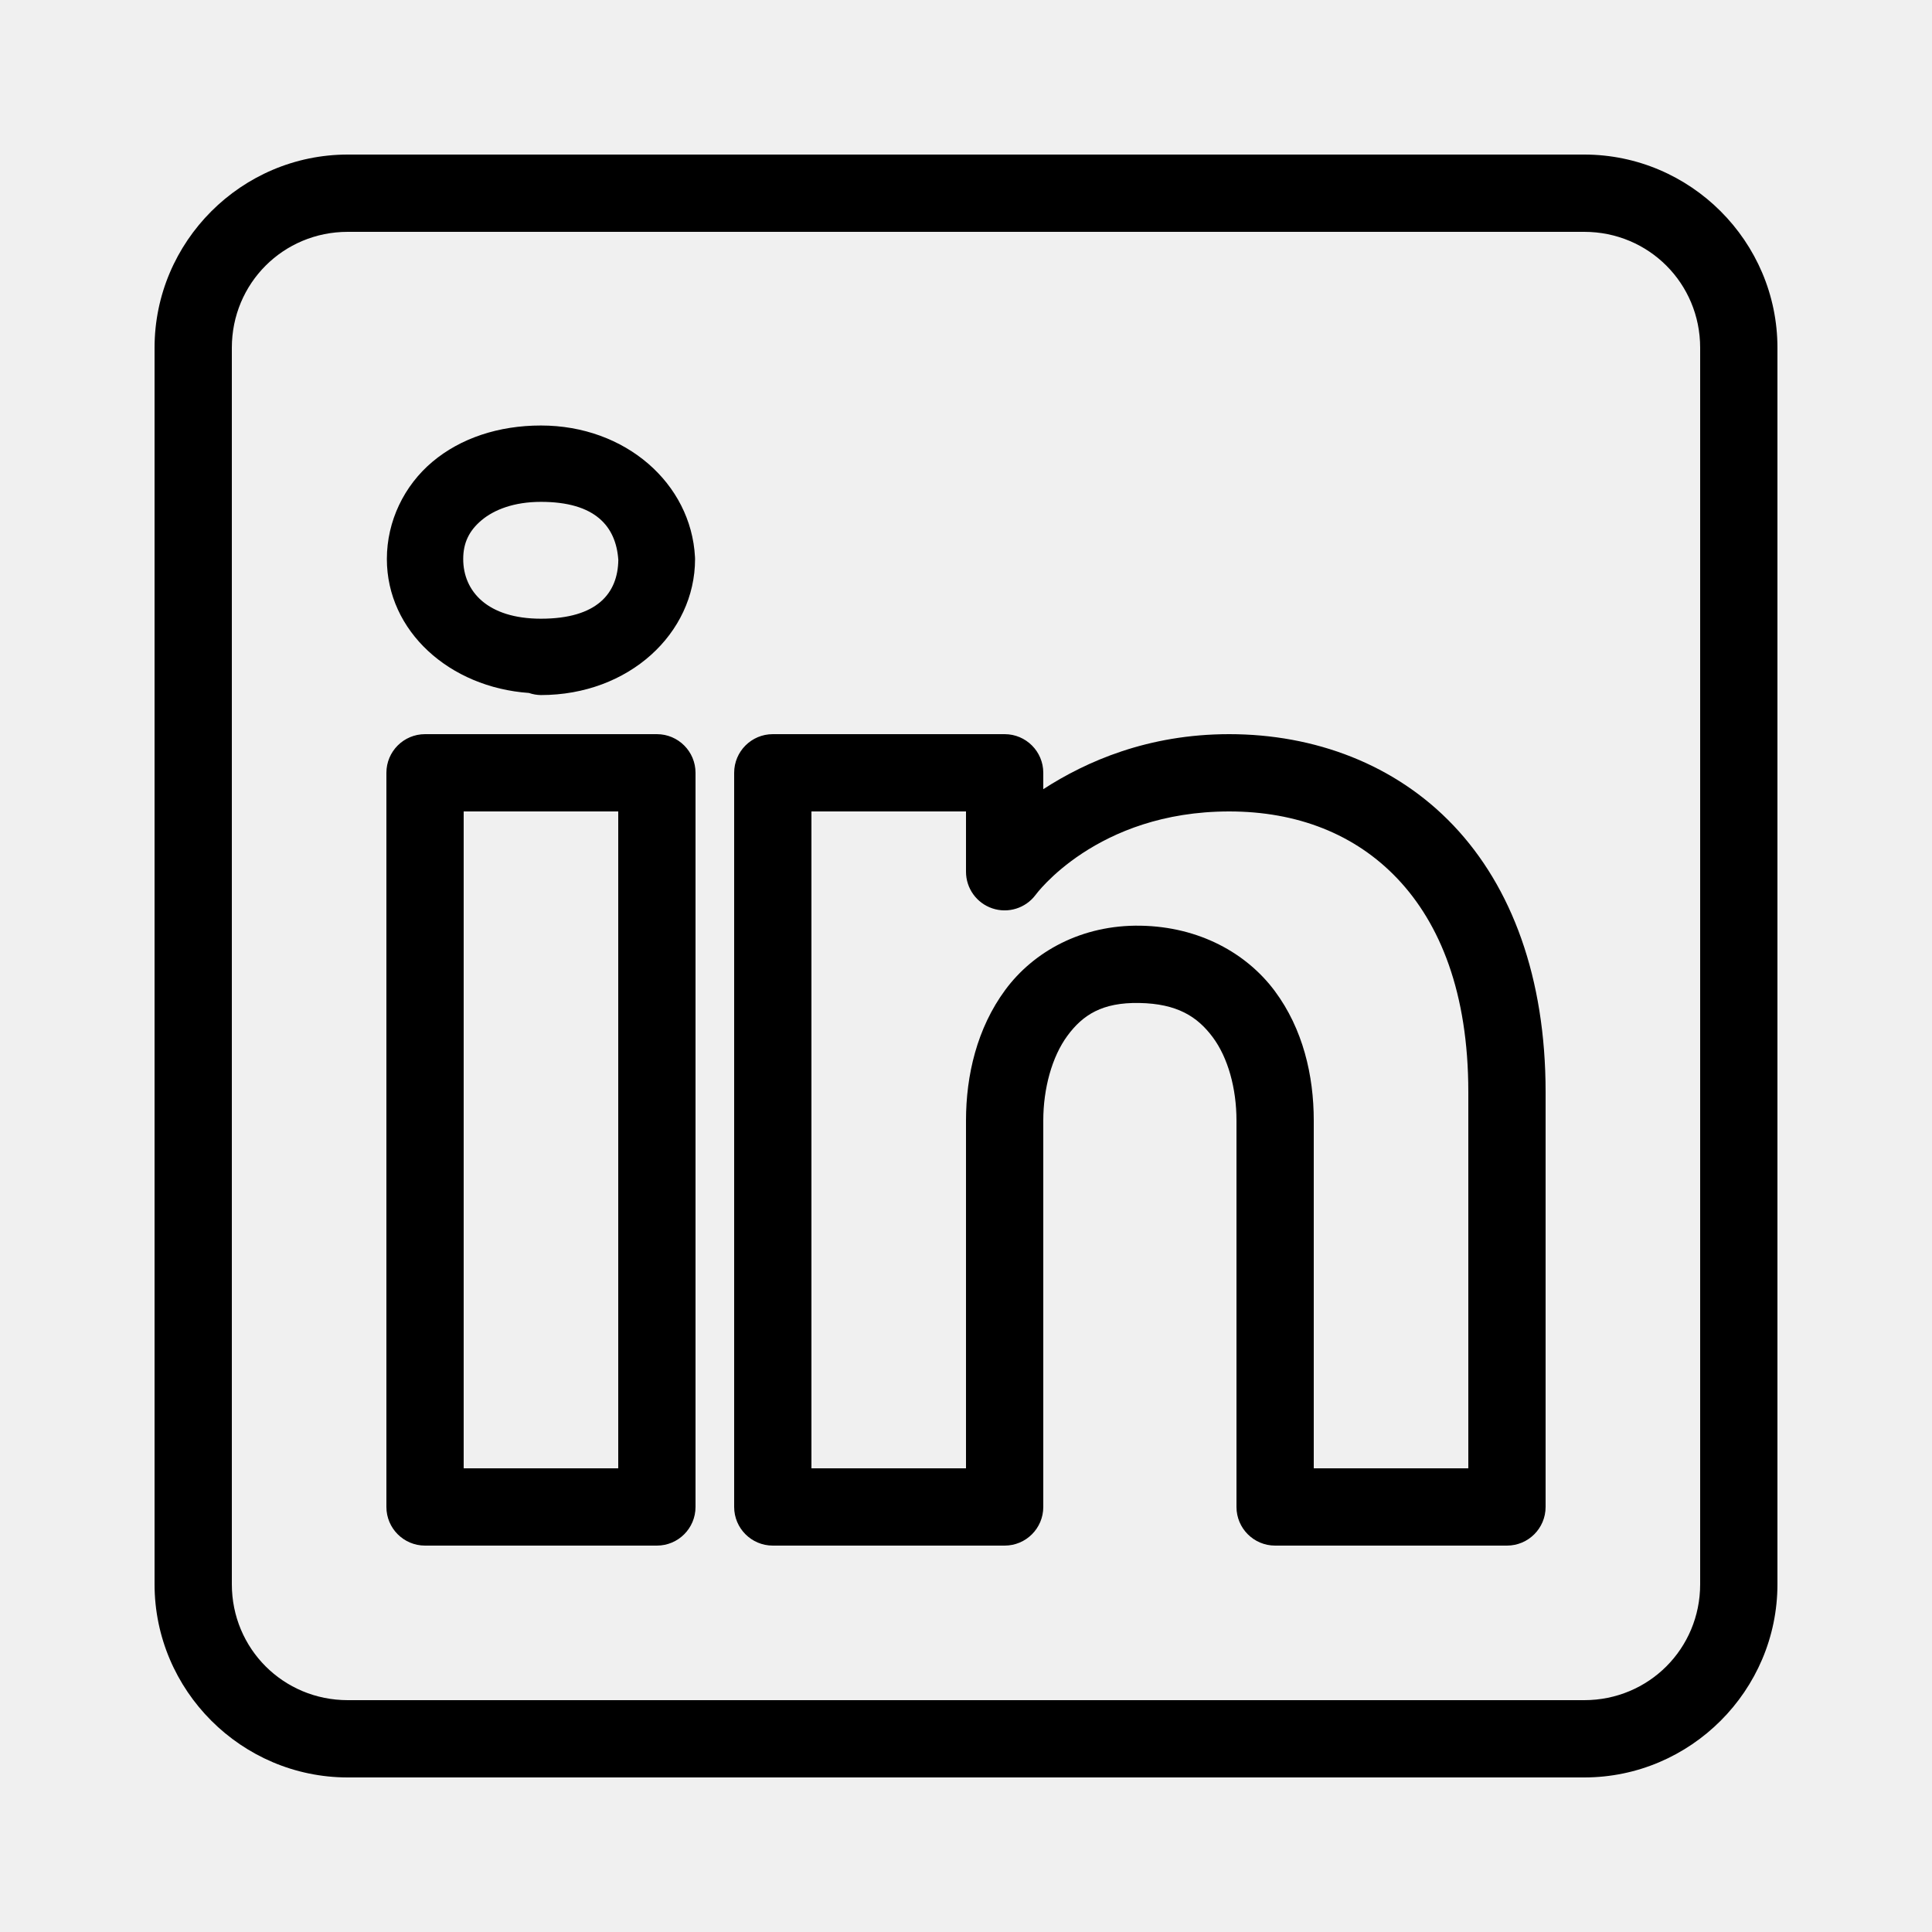
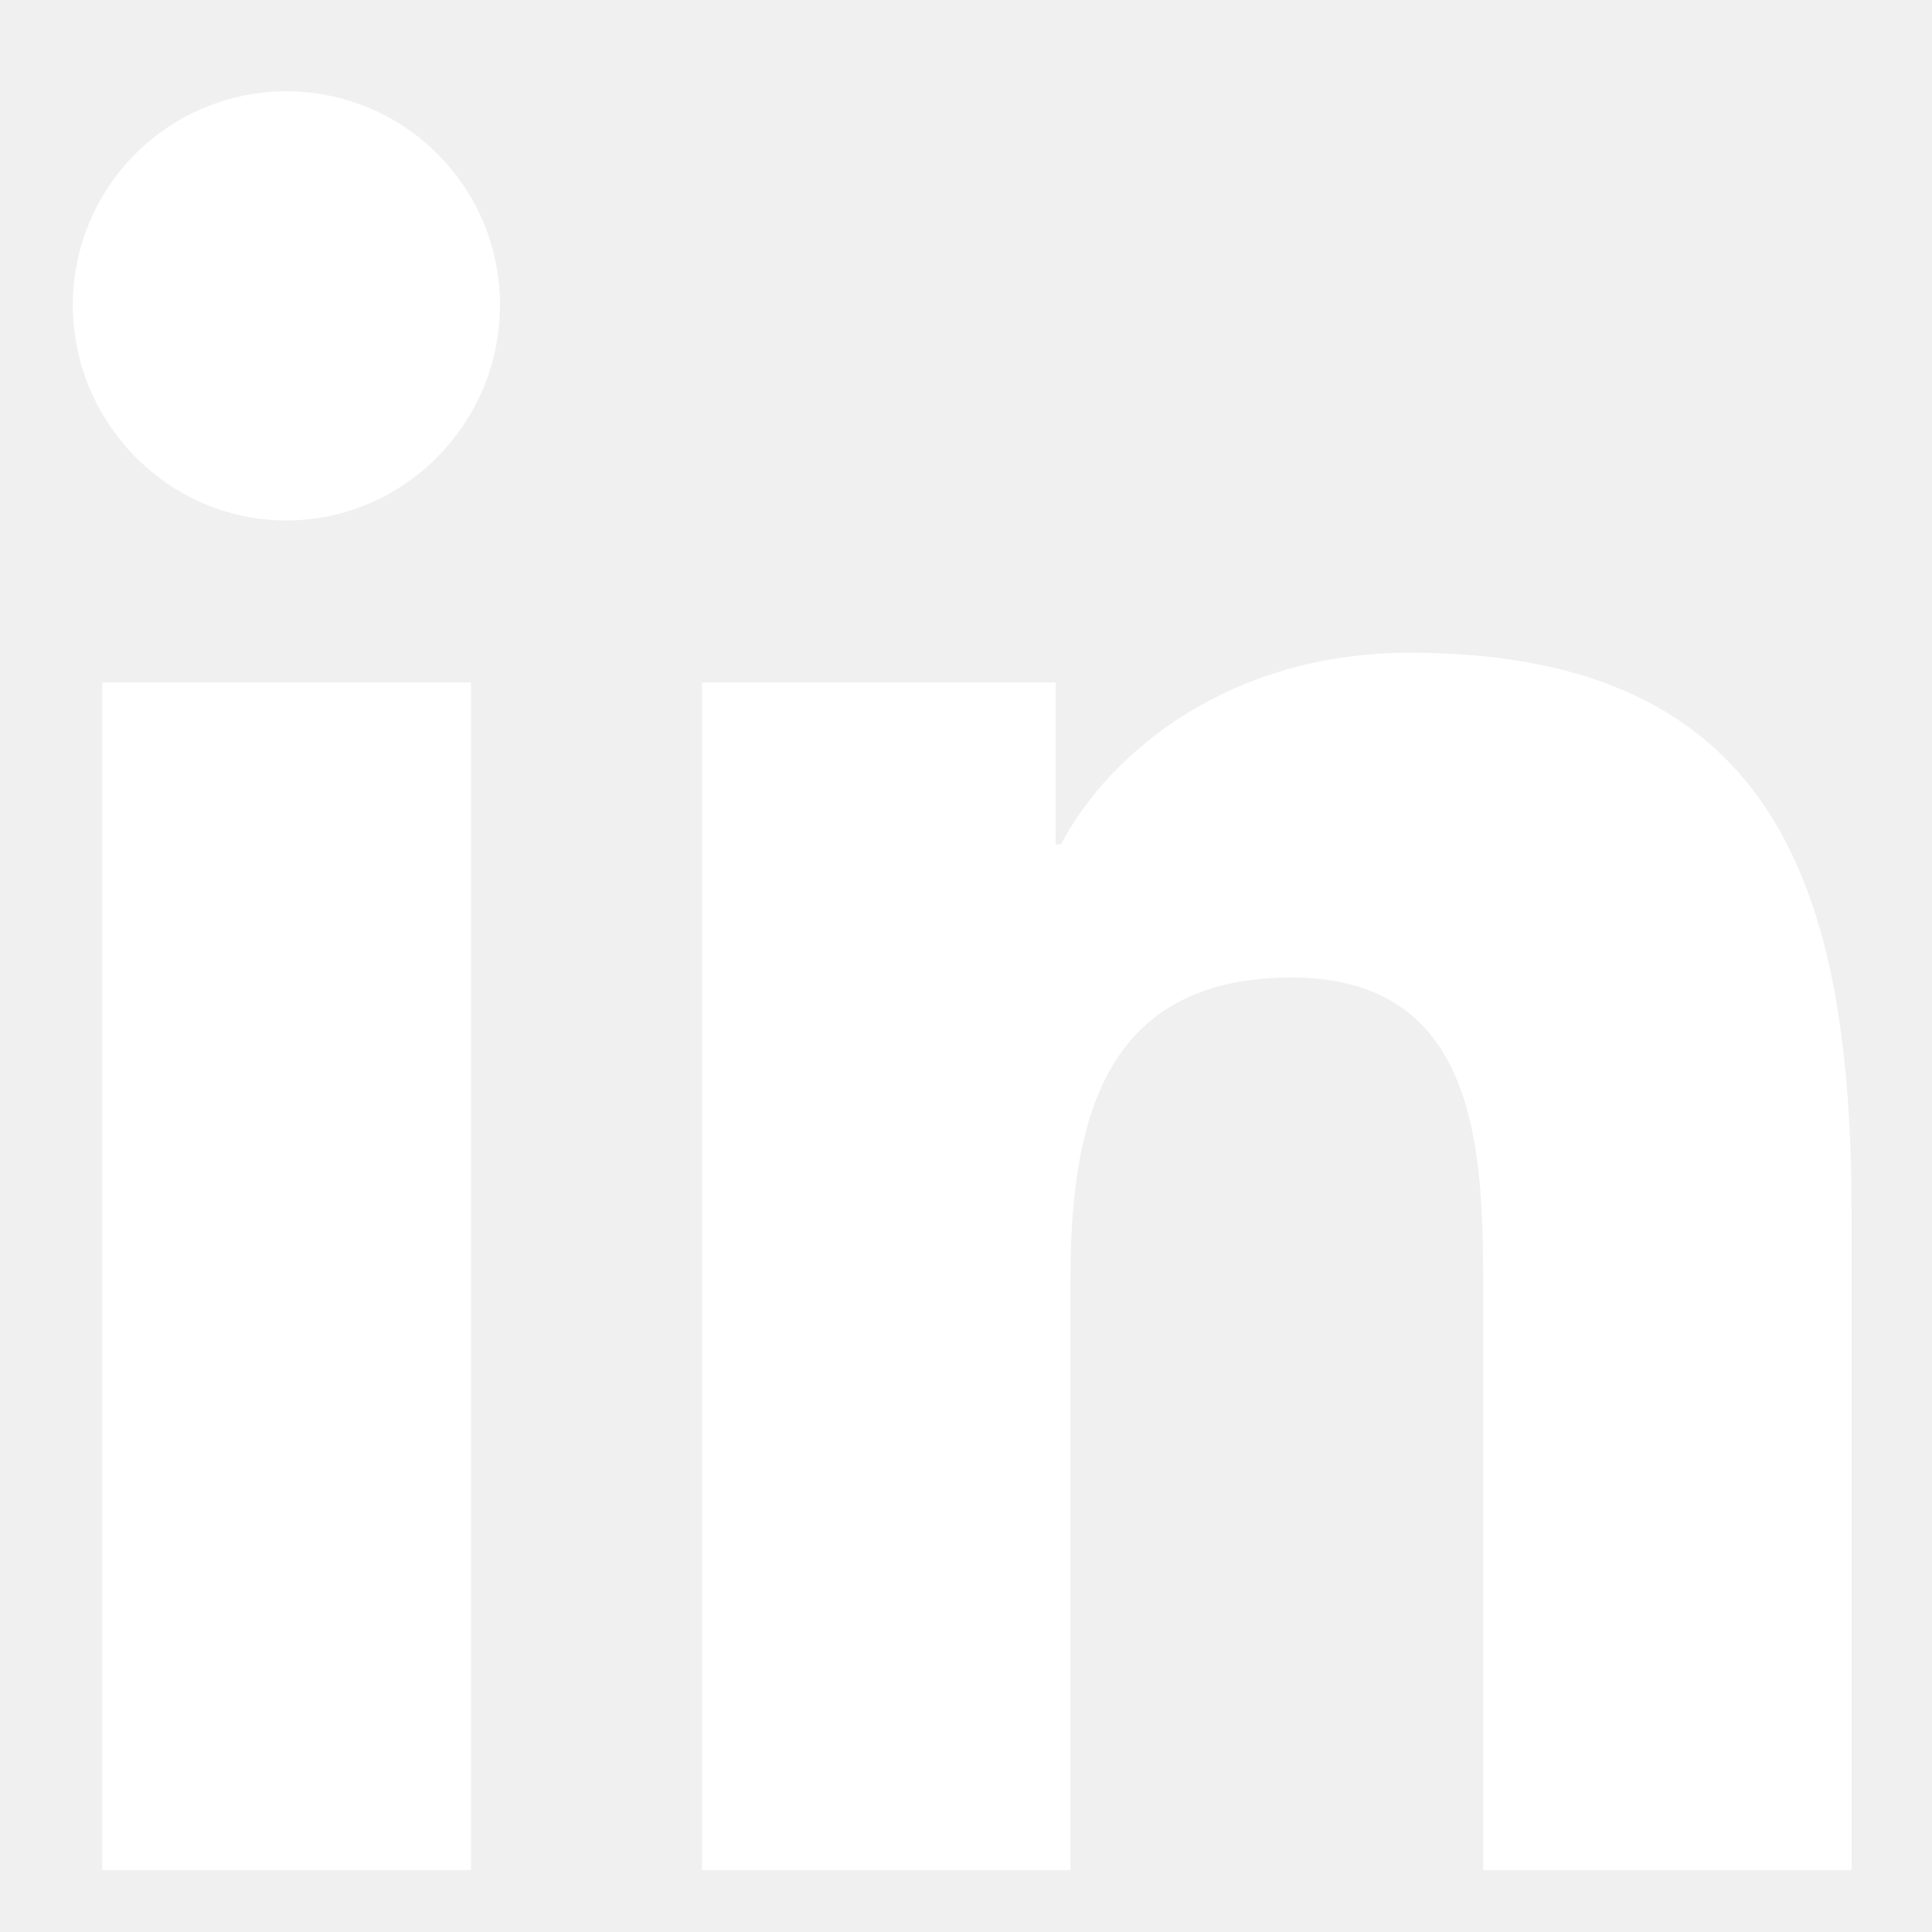
- <svg xmlns="http://www.w3.org/2000/svg" viewBox="0 0 50 50" width="50px" height="50px">
-   <path d="M 9 4 C 6.25 4 4 6.25 4 9 L 4 41 C 4 43.75 6.25 46 9 46 L 41 46 C 43.75 46 46 43.75 46 41 L 46 9 C 46 6.25 43.75 4 41 4 L 9 4 z M 9 6 L 41 6 C 42.668 6 44 7.332 44 9 L 44 41 C 44 42.668 42.668 44 41 44 L 9 44 C 7.332 44 6 42.668 6 41 L 6 9 C 6 7.332 7.332 6 9 6 z M 14 11.012 C 12.905 11.012 11.919 11.339 11.189 11.953 C 10.46 12.567 10.012 13.485 10.012 14.467 C 10.012 16.334 11.631 17.79 13.691 17.934 A 0.988 0.988 0 0 0 13.695 17.936 A 0.988 0.988 0 0 0 14 17.988 C 16.273 17.988 17.988 16.396 17.988 14.467 A 0.988 0.988 0 0 0 17.986 14.414 C 17.885 12.514 16.19 11.012 14 11.012 z M 14 12.988 C 15.392 12.988 15.942 13.61 16.002 14.492 C 15.99 15.348 15.46 16.012 14 16.012 C 12.615 16.012 11.988 15.302 11.988 14.467 C 11.988 14.049 12.141 13.734 12.461 13.465 C 12.781 13.195 13.295 12.988 14 12.988 z M 11 19 A 1 1 0 0 0 10 20 L 10 39 A 1 1 0 0 0 11 40 L 17 40 A 1 1 0 0 0 18 39 L 18 33.135 L 18 20 A 1 1 0 0 0 17 19 L 11 19 z M 20 19 A 1 1 0 0 0 19 20 L 19 39 A 1 1 0 0 0 20 40 L 26 40 A 1 1 0 0 0 27 39 L 27 29 C 27 28.17 27.226 27.345 27.625 26.805 C 28.024 26.264 28.526 25.94 29.482 25.957 C 30.468 25.974 30.99 26.312 31.385 26.842 C 31.78 27.372 32 28.167 32 29 L 32 39 A 1 1 0 0 0 33 40 L 39 40 A 1 1 0 0 0 40 39 L 40 28.262 C 40 25.3 39.123 22.954 37.619 21.367 C 36.115 19.78 34.024 19 31.812 19 C 29.71 19 28.111 19.705 27 20.424 L 27 20 A 1 1 0 0 0 26 19 L 20 19 z M 12 21 L 16 21 L 16 33.135 L 16 38 L 12 38 L 12 21 z M 21 21 L 25 21 L 25 22.561 A 1 1 0 0 0 26.799 23.162 C 26.799 23.162 28.369 21 31.812 21 C 33.566 21 35.069 21.583 36.168 22.742 C 37.267 23.902 38 25.688 38 28.262 L 38 38 L 34 38 L 34 29 C 34 27.833 33.72 26.627 32.99 25.646 C 32.26 24.666 31.032 23.983 29.518 23.957 C 27.996 23.93 26.748 24.627 26.016 25.619 C 25.284 26.611 25 27.83 25 29 L 25 38 L 21 38 L 21 21 z" />
+ <svg xmlns="http://www.w3.org/2000/svg" width="24" height="24" viewBox="0 0 20 19" fill="none">
+   <path d="M4.876 18.859H1.058V6.565H4.876V18.859ZM2.965 4.888C1.744 4.888 0.754 3.877 0.754 2.656C0.754 2.07 0.987 1.508 1.401 1.093C1.816 0.678 2.378 0.445 2.965 0.445C3.551 0.445 4.114 0.678 4.528 1.093C4.943 1.508 5.176 2.07 5.176 2.656C5.176 3.877 4.185 4.888 2.965 4.888ZM19.164 18.859H15.354V12.875C15.354 11.448 15.326 9.619 13.37 9.619C11.385 9.619 11.081 11.169 11.081 12.772V18.859H7.267V6.565H10.928V8.242H10.982C11.492 7.276 12.737 6.257 14.594 6.257C18.458 6.257 19.168 8.801 19.168 12.106V18.859H19.164Z" fill="#FFFFFF" />
</svg>
